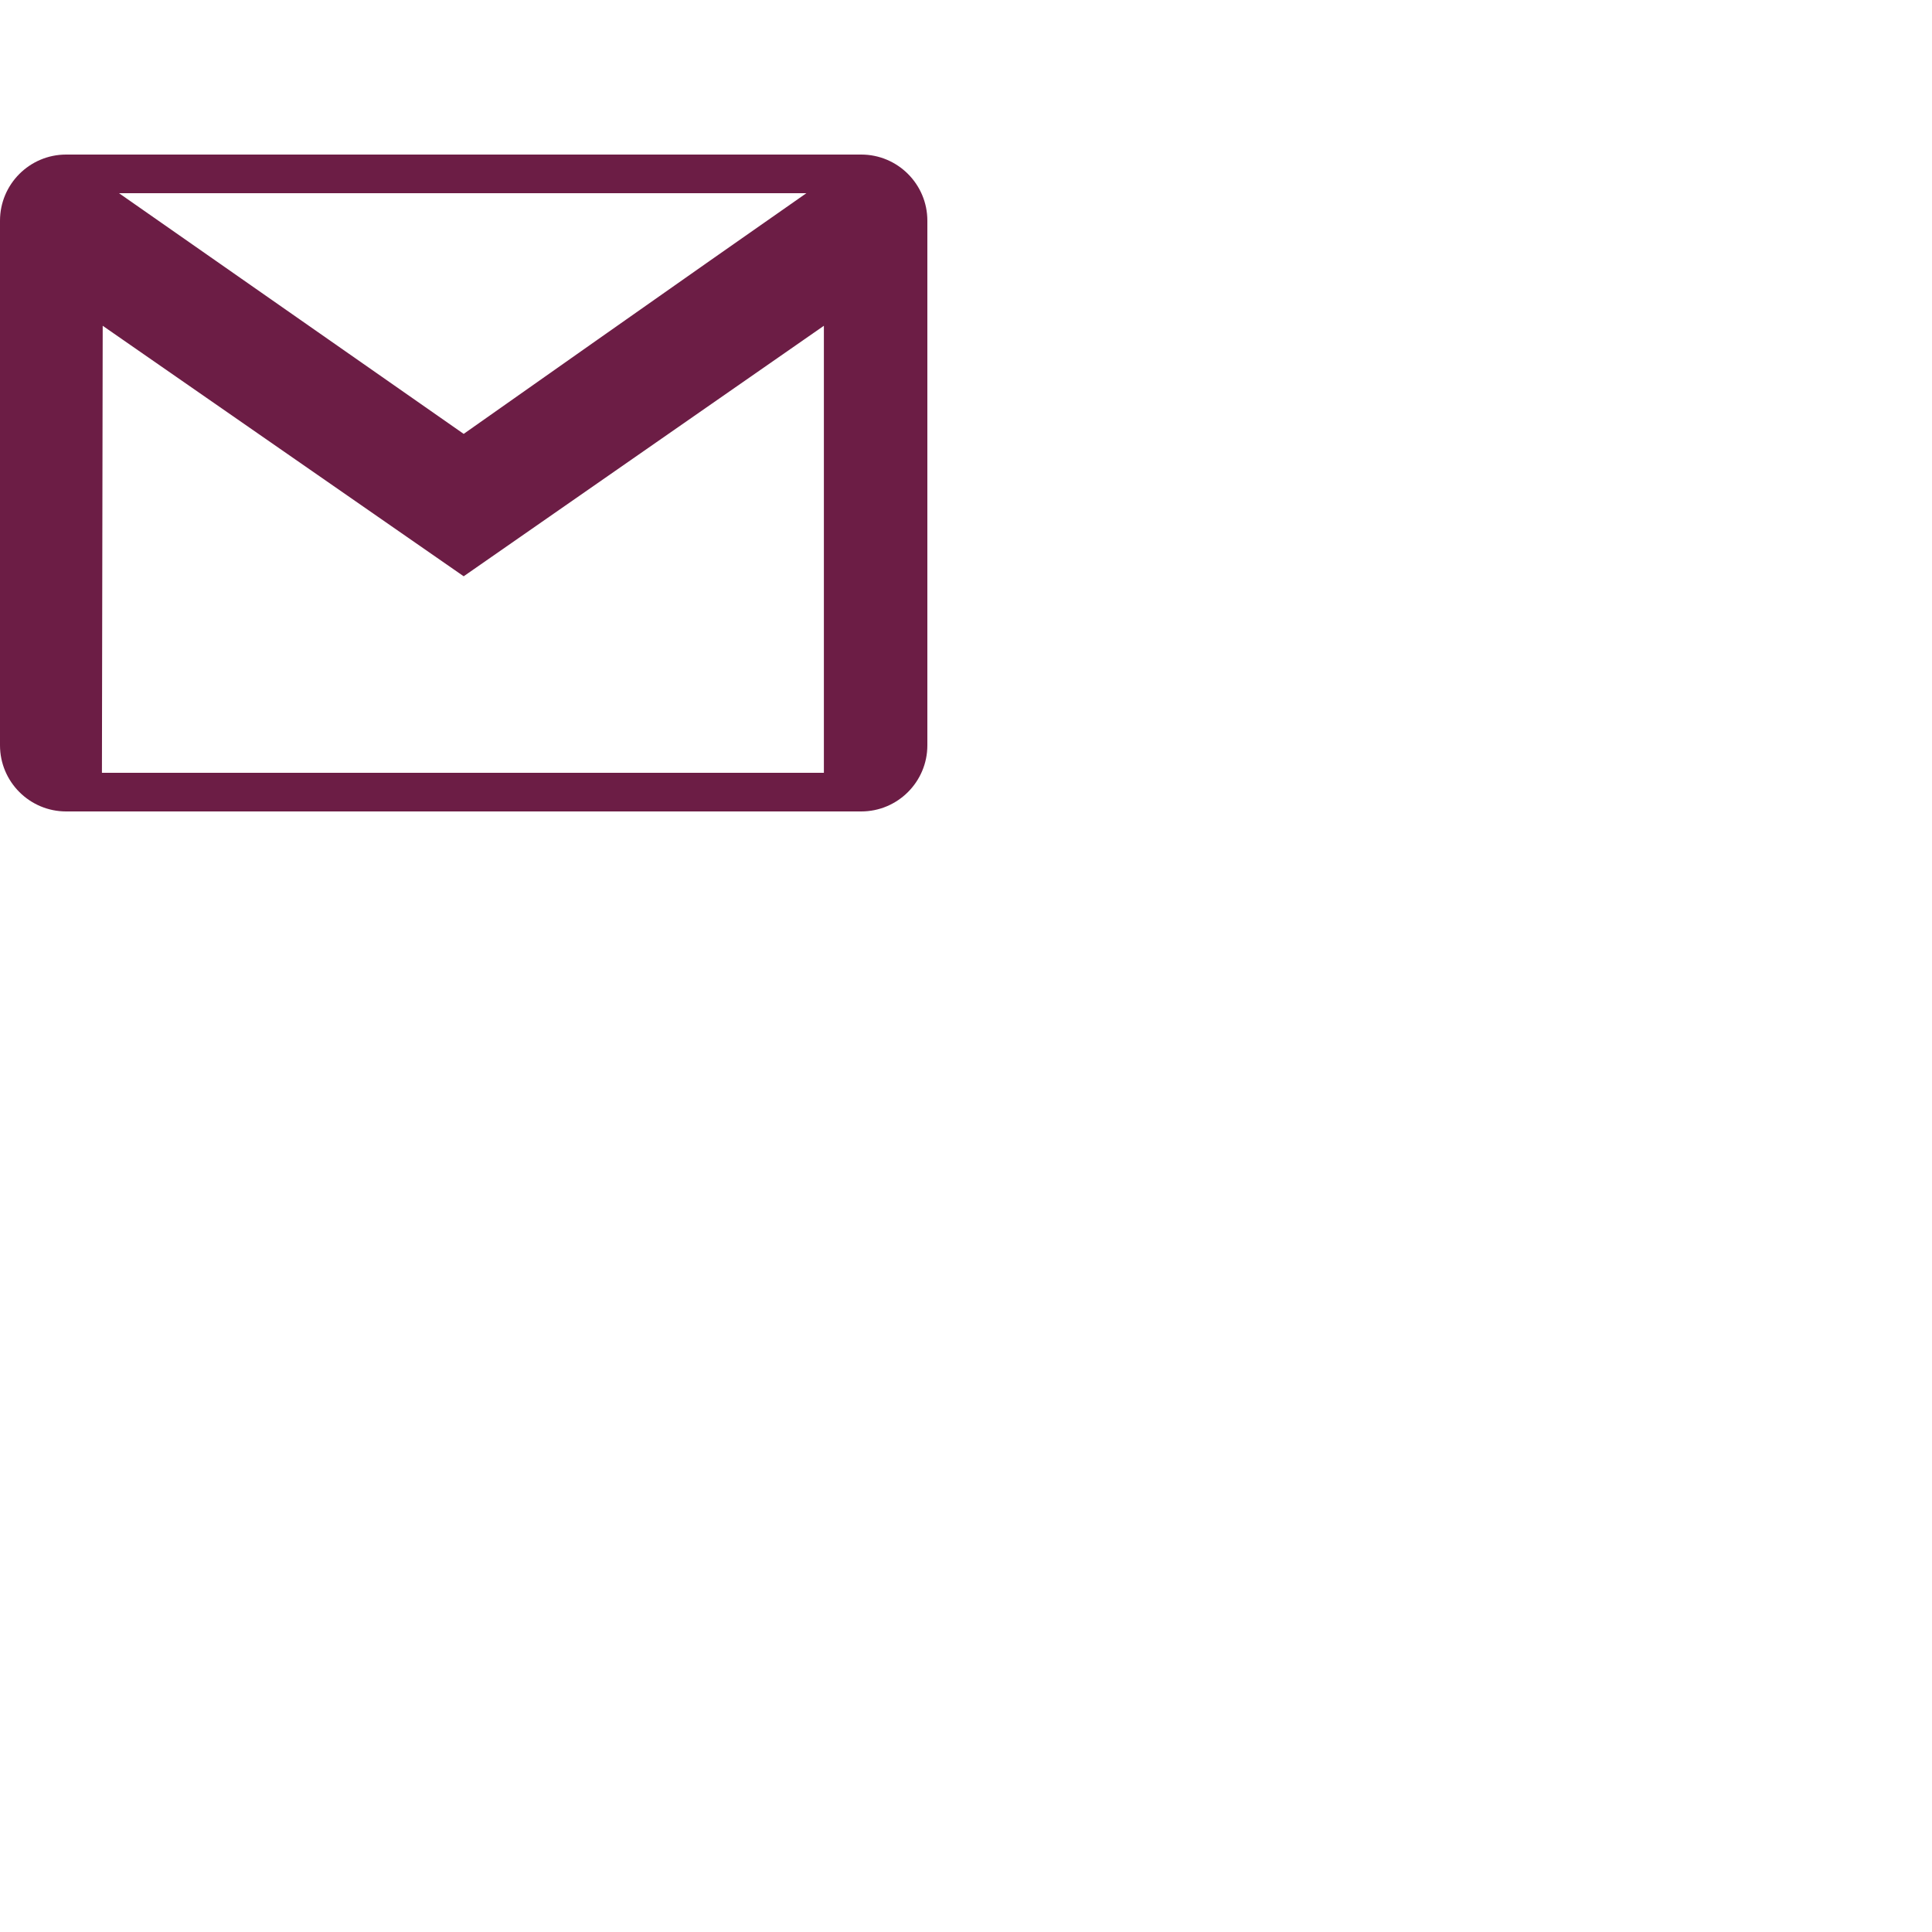
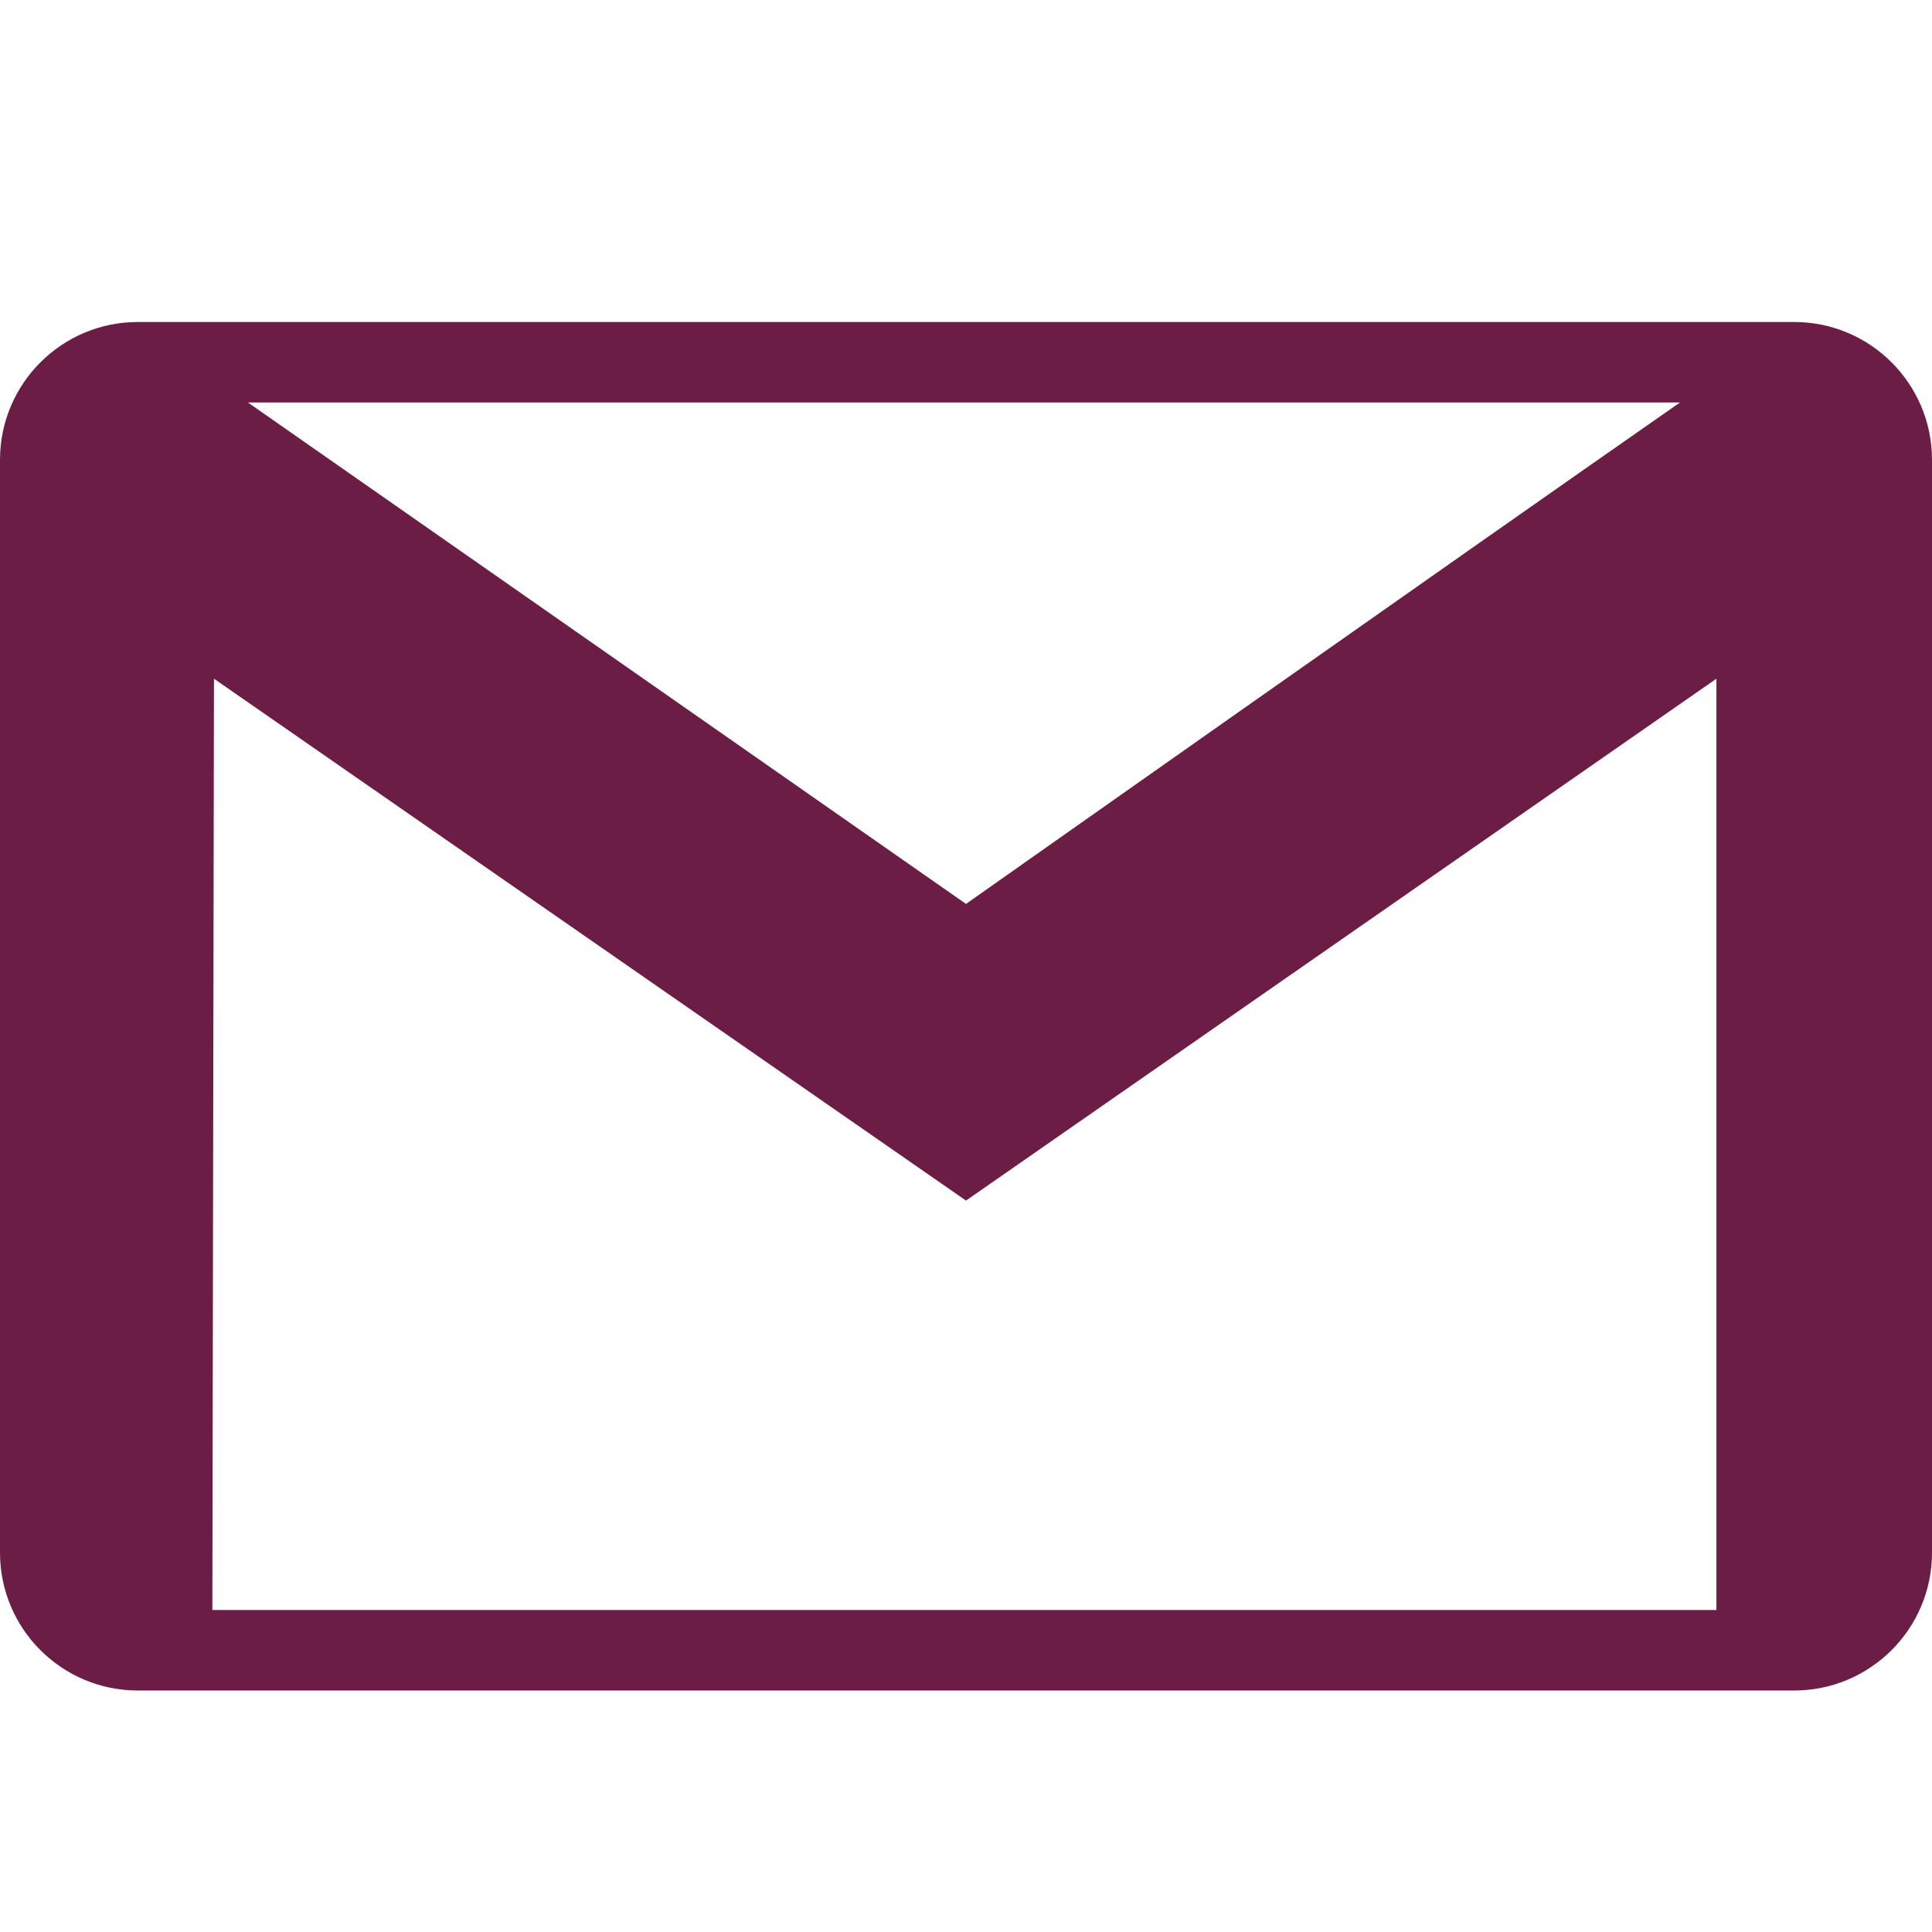
- <svg xmlns="http://www.w3.org/2000/svg" class="icon" width="50" height="50" fill-rule="evenodd" clip-rule="evenodd">
+ <svg xmlns="http://www.w3.org/2000/svg" class="icon" width="24" height="24" fill-rule="evenodd" clip-rule="evenodd">
  <path fill="#6C1D45" d="M22.288 21h-20.576c-.945 0-1.712-.767-1.712-1.712v-13.576c0-.945.767-1.712 1.712-1.712h20.576c.945 0 1.712.767 1.712 1.712v13.576c0 .945-.767 1.712-1.712 1.712zm-10.288-6.086l-9.342-6.483-.02 11.569h18.684v-11.569l-9.322 6.483zm8.869-9.914h-17.789l8.92 6.229s6.252-4.406 8.869-6.229z" />
</svg>
